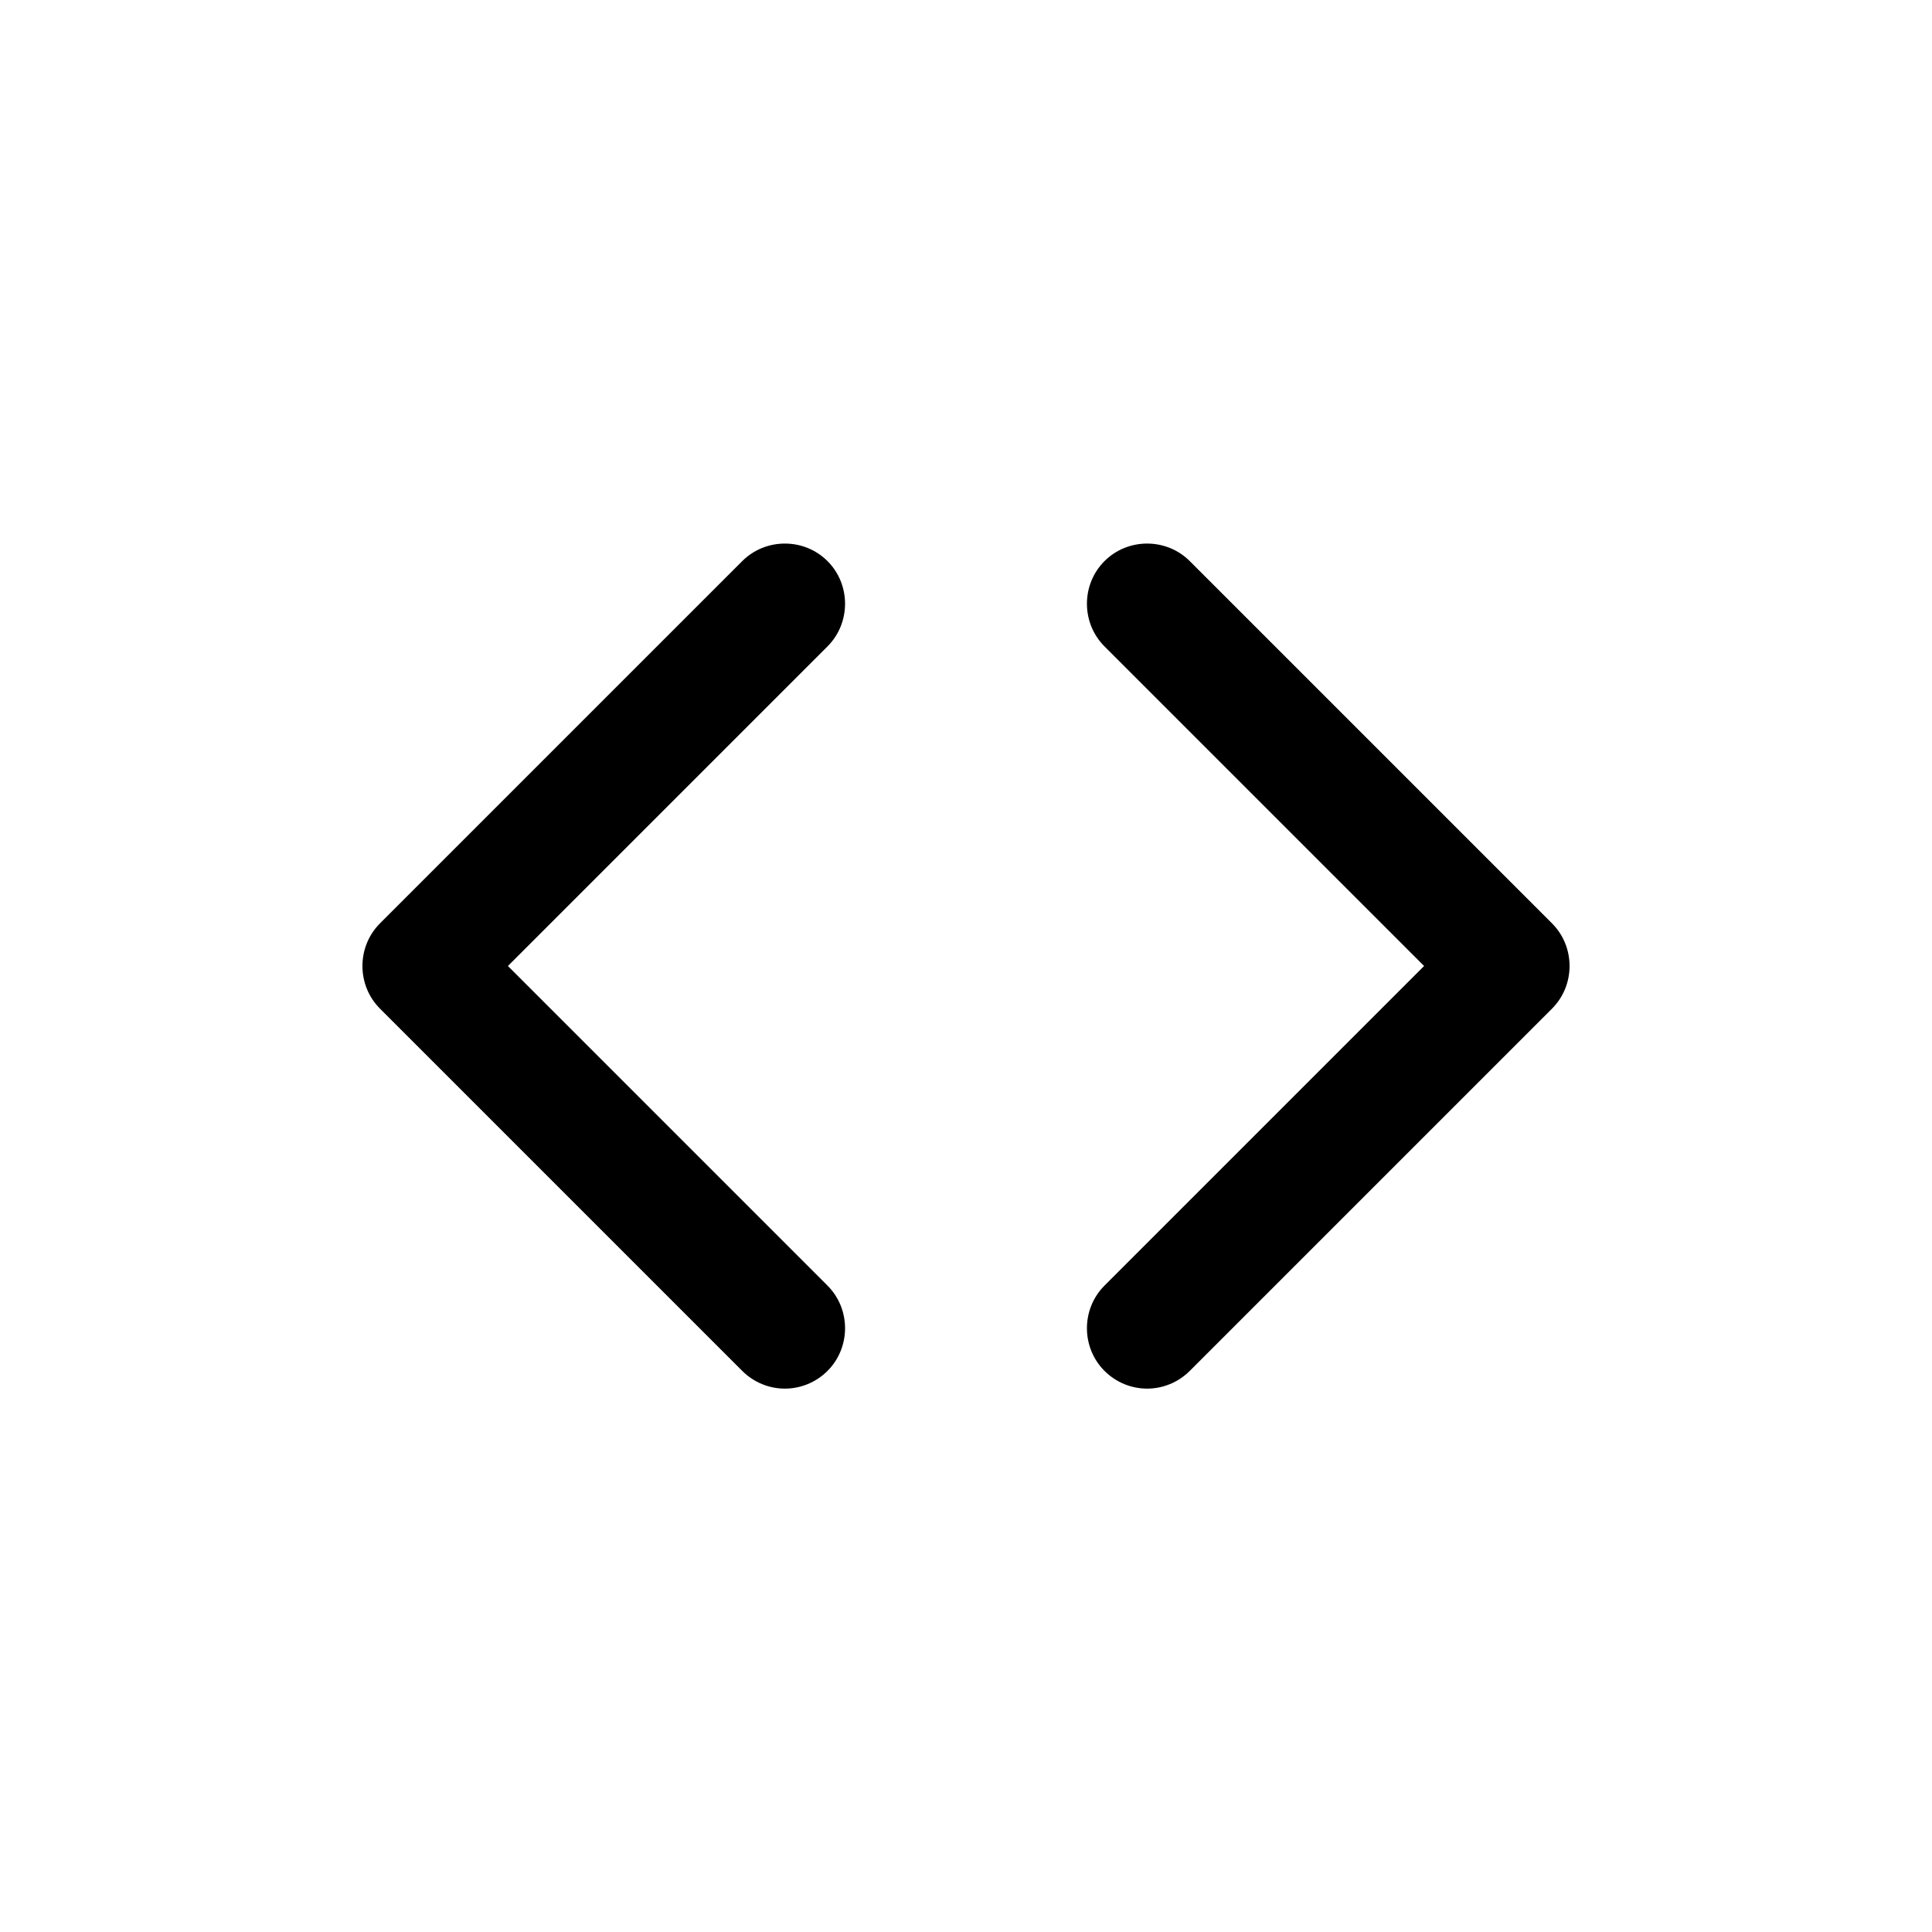
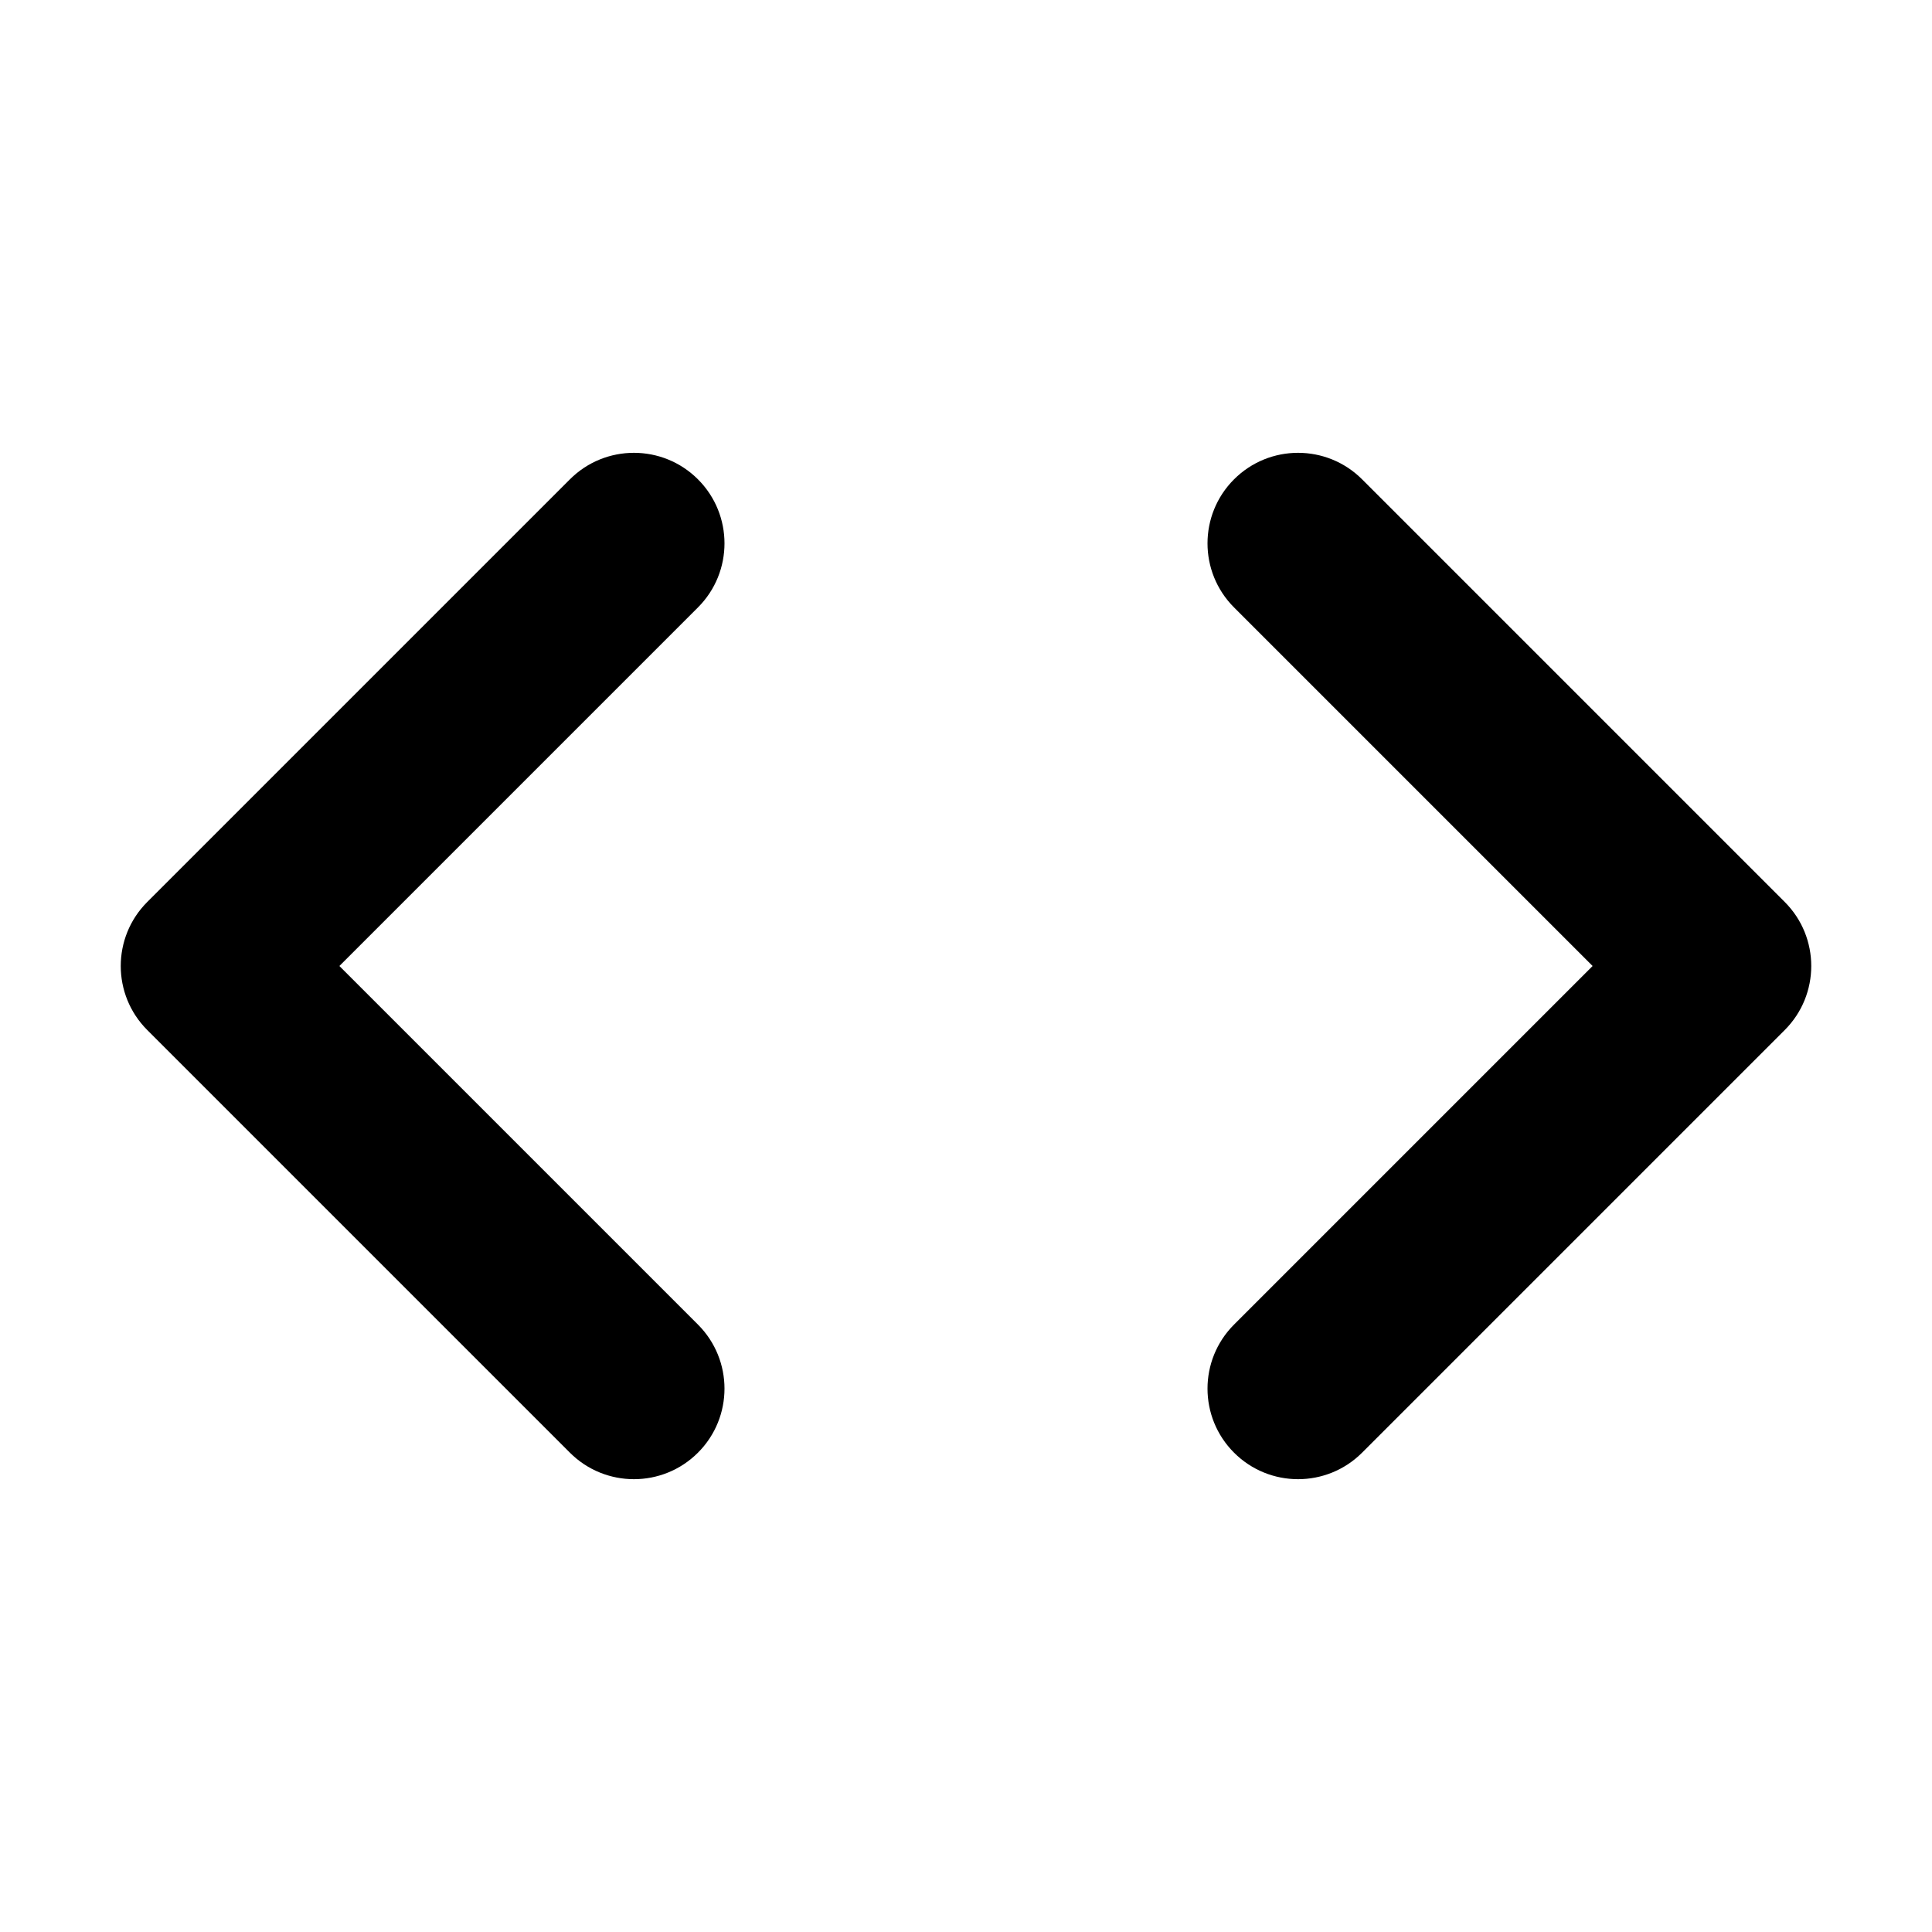
- <svg xmlns="http://www.w3.org/2000/svg" version="1.1" id="Layer_1" x="0px" y="0px" width="512px" height="512px" viewBox="0 0 512 512" style="enable-background:new 0 0 512 512;" xml:space="preserve">
+ <svg xmlns="http://www.w3.org/2000/svg" version="1.1" id="Layer_1" x="0px" y="0px" width="512px" height="512px" viewBox="0 0 512 512" enable-background="new 0 0 512 512" xml:space="preserve">
  <g>
-     <path d="M304,368c-4.1,0-8.2-1.6-11.3-4.7c-6.2-6.2-6.2-16.4,0-22.6l84.7-84.7l-84.7-84.7c-6.2-6.2-6.2-16.4,0-22.6   c6.2-6.2,16.4-6.2,22.6,0l96,96c6.2,6.2,6.2,16.4,0,22.6l-96,96C312.2,366.4,308.1,368,304,368z" />
-     <path d="M208,368c4.1,0,8.2-1.6,11.3-4.7c6.2-6.2,6.2-16.4,0-22.6L134.6,256l84.7-84.7c6.2-6.2,6.2-16.4,0-22.6   c-6.2-6.2-16.4-6.2-22.6,0l-96,96c-6.2,6.2-6.2,16.4,0,22.6l96,96C199.8,366.4,203.9,368,208,368z" />
+     <path d="M168,392c-6.143,0-12.285-2.344-16.971-7.029l-112-112c-9.373-9.373-9.373-24.569,0-33.941l112-112   c9.373-9.372,24.568-9.372,33.941,0c9.371,9.372,9.371,24.568,0,33.941L89.941,256l95.029,95.029   c9.371,9.373,9.371,24.568,0,33.941C180.283,389.656,174.143,392,168,392z" />
+     <path d="M344,392c6.143,0,12.285-2.344,16.971-7.029l112-112c9.373-9.373,9.373-24.569,0-33.941l-112-112   c-9.373-9.372-24.568-9.372-33.941,0c-9.371,9.372-9.371,24.568,0,33.941L422.059,256l-95.029,95.029   c-9.371,9.373-9.371,24.568,0,33.941C331.717,389.656,337.857,392,344,392z" />
  </g>
</svg>
